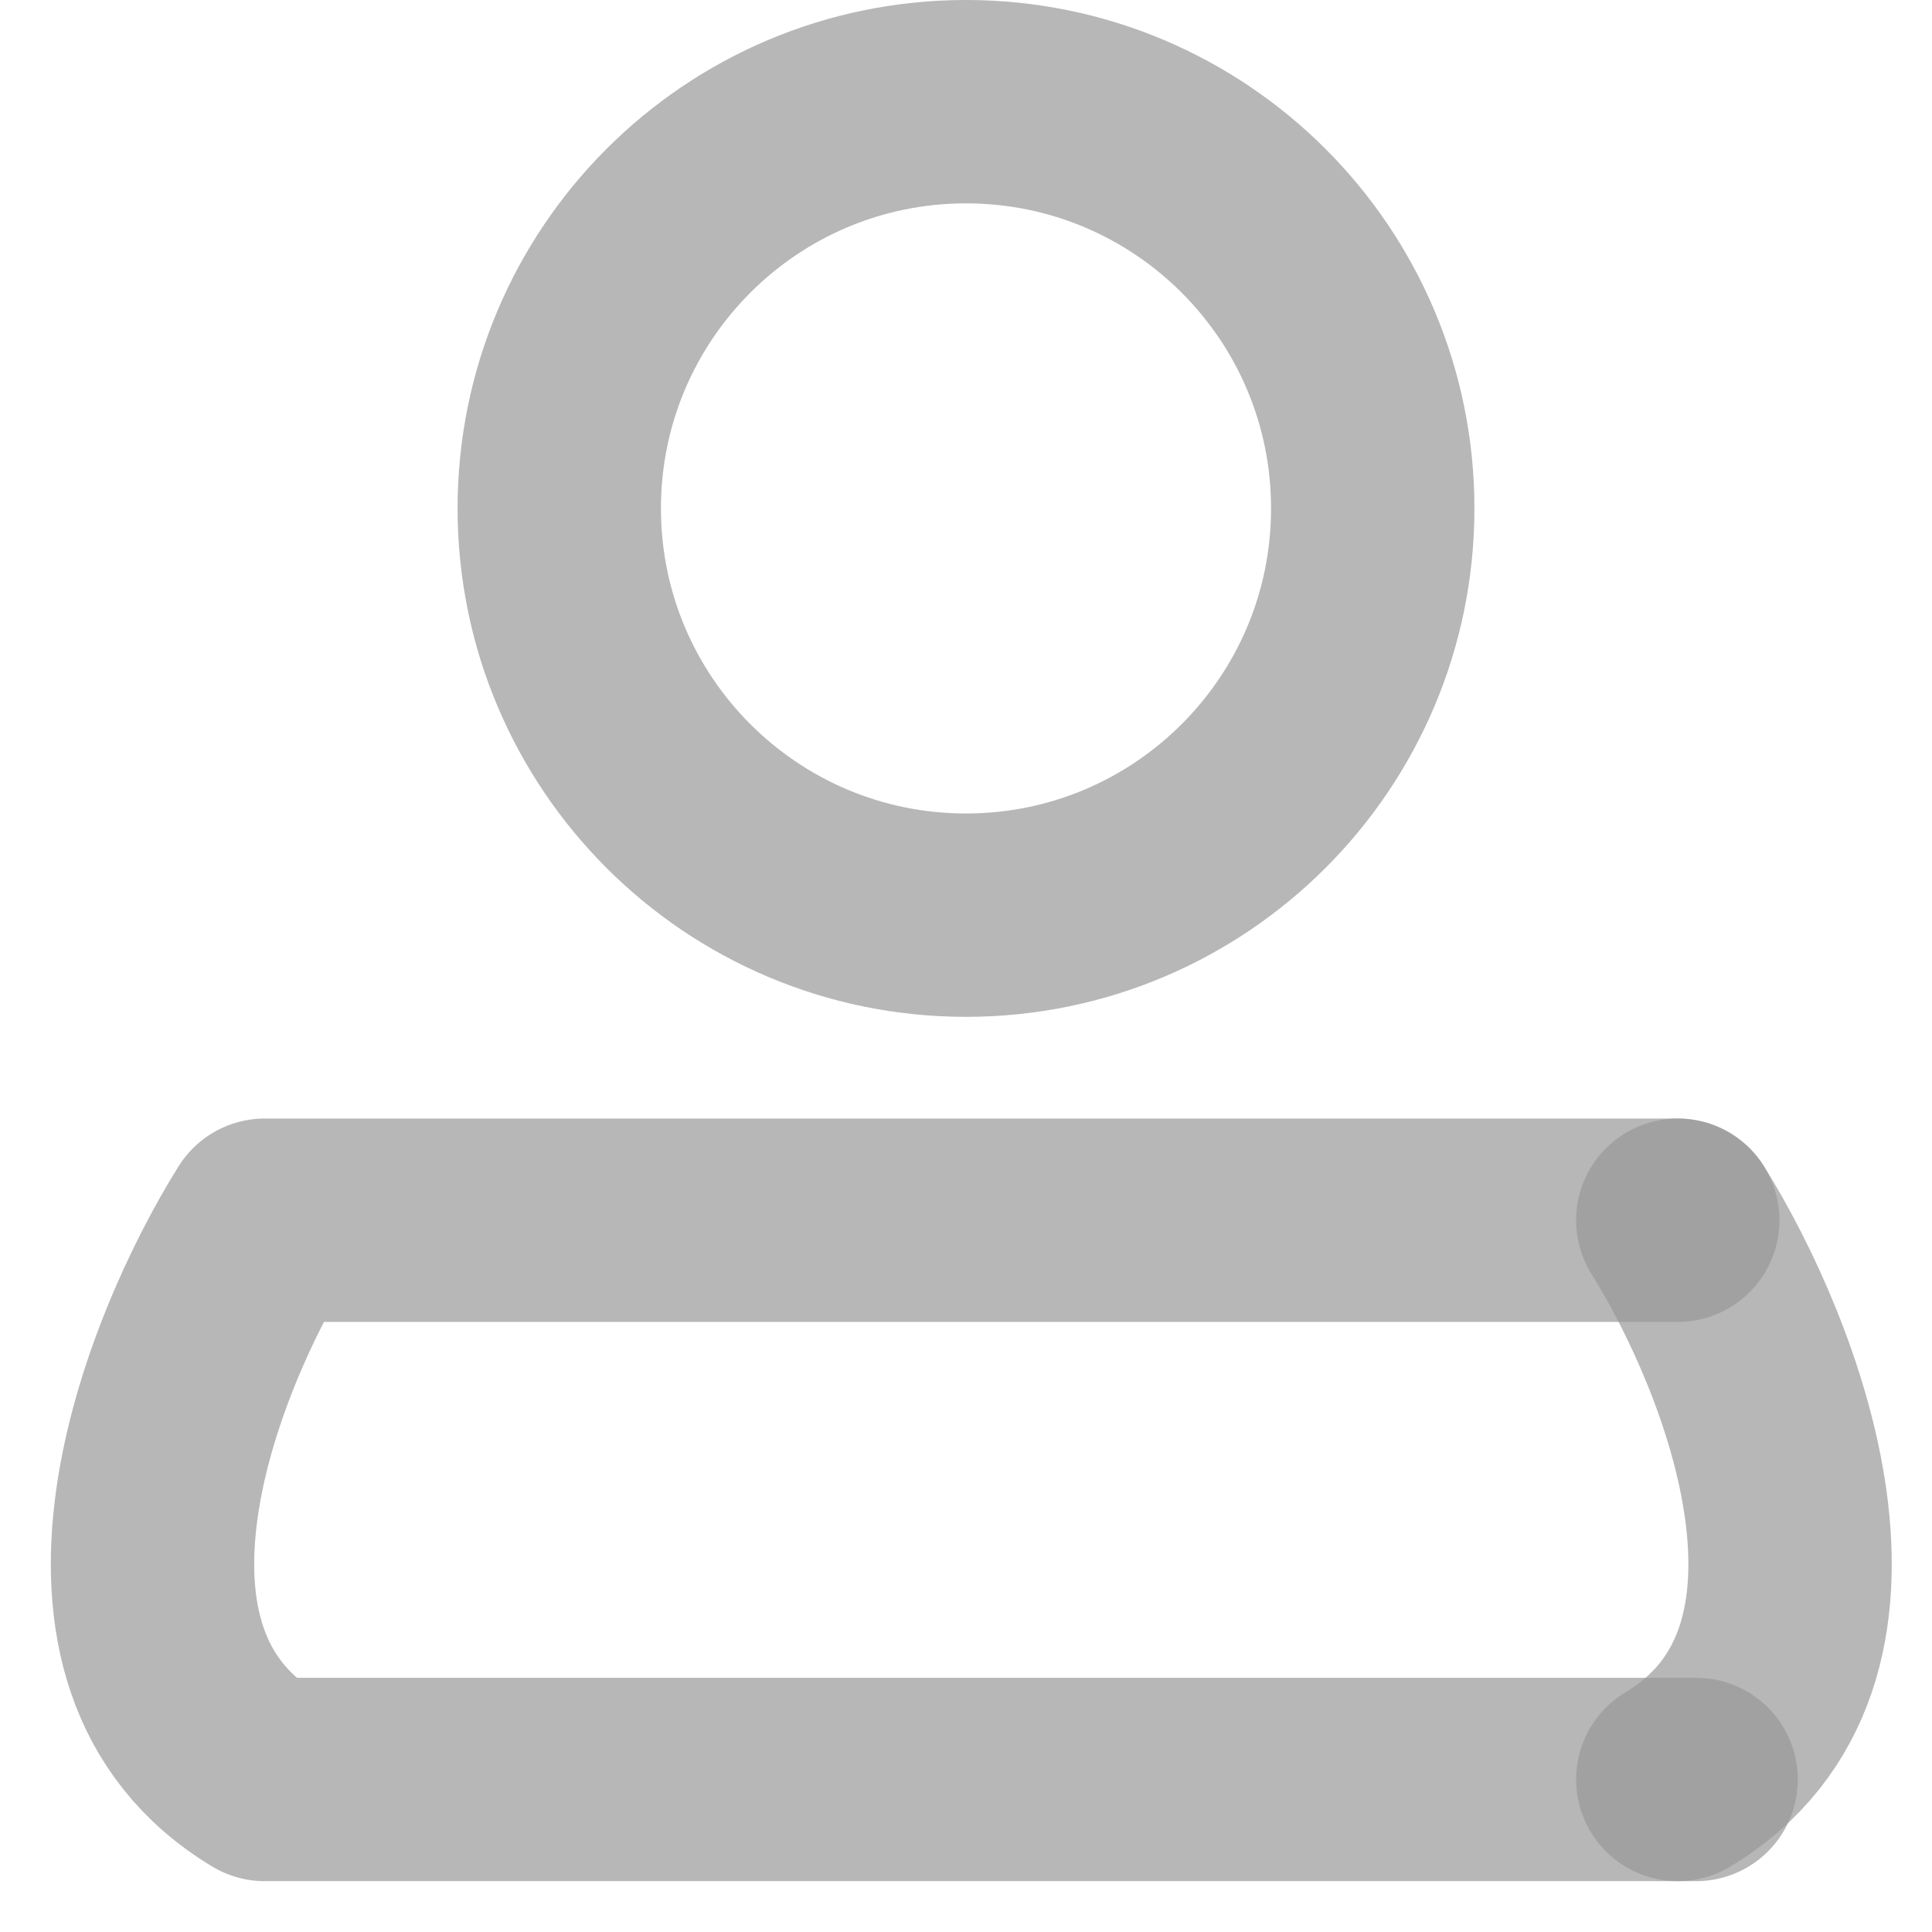
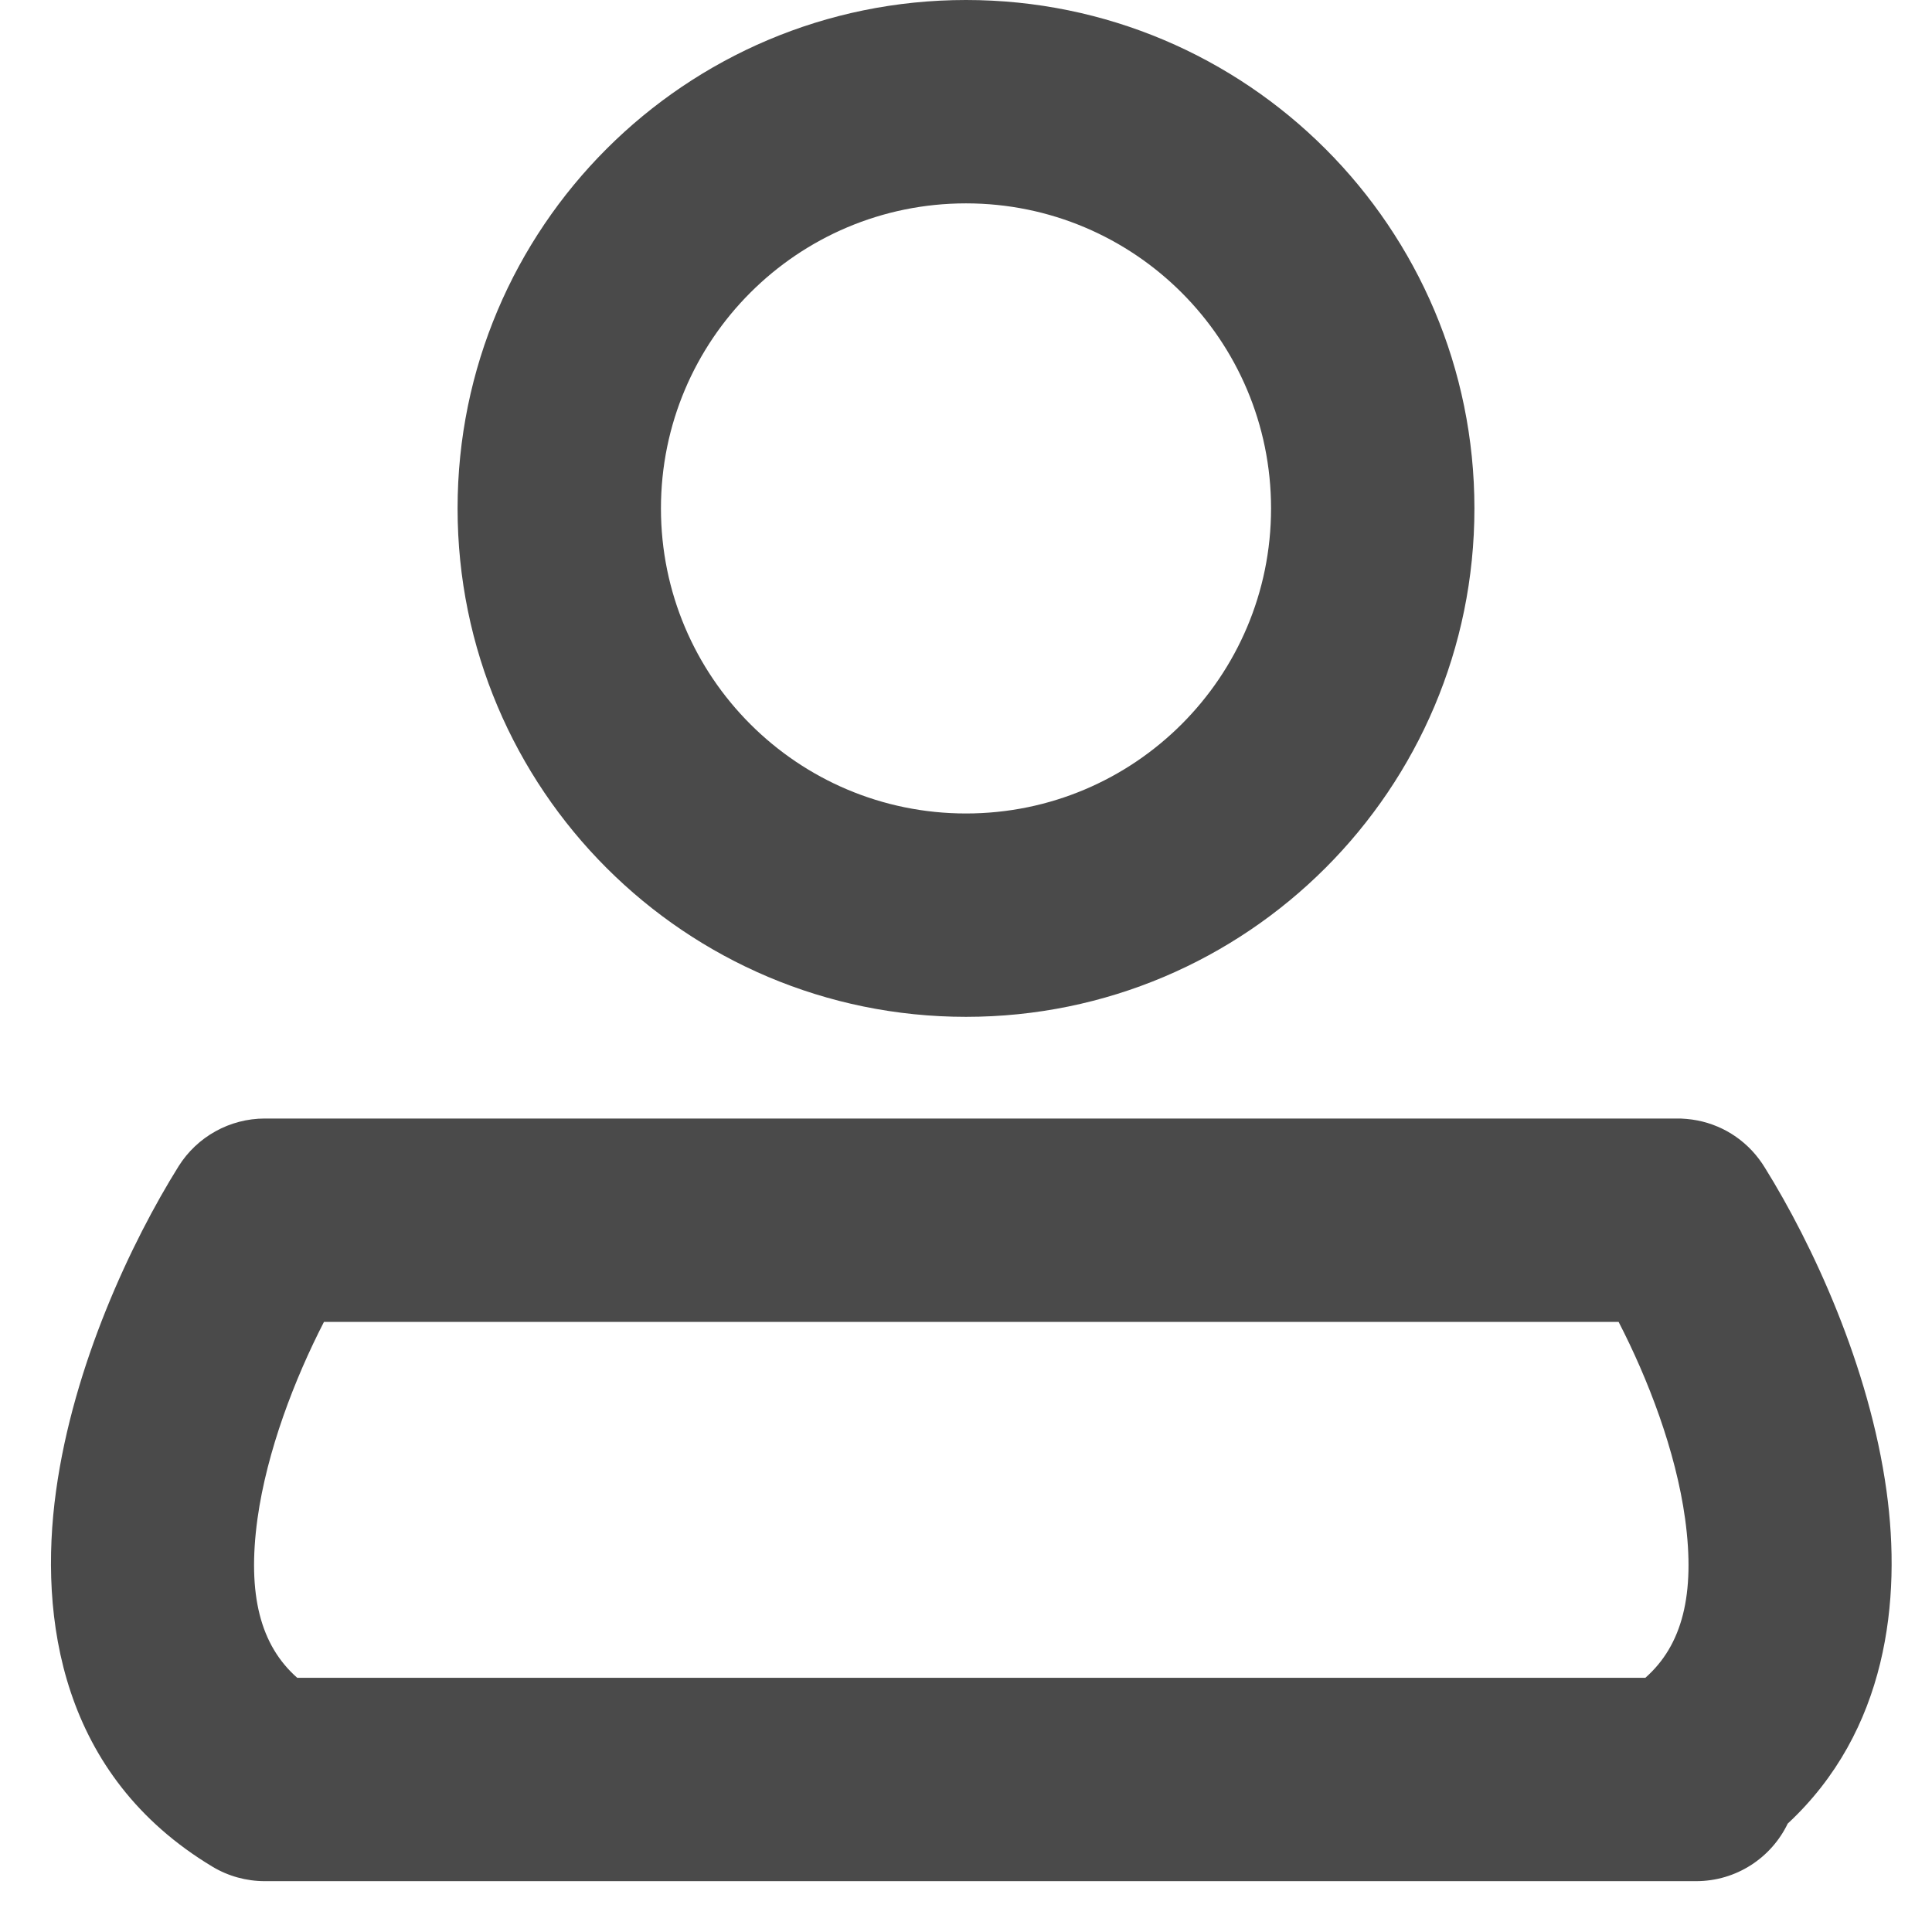
<svg xmlns="http://www.w3.org/2000/svg" width="19" height="19" viewBox="0 0 19 19" fill="none">
-   <g opacity="0.4">
-     <circle cx="9.5" cy="5" r="4" stroke="black" stroke-opacity="0.71" stroke-width="2" />
-     <path d="M16.5 12C17.333 13.333 18.5 16.3 16.5 17.5" stroke="black" stroke-opacity="0.71" stroke-width="2" stroke-linecap="round" stroke-linejoin="round" />
-     <path d="M16.68 17.5H2.604C0.604 16.3 1.771 13.333 2.604 12H16.5" stroke="black" stroke-opacity="0.71" stroke-width="2" stroke-linecap="round" stroke-linejoin="round" />
-   </g>
+   <path fill-rule="evenodd" clip-rule="evenodd" d="M9.5 8C11.157 8 12.5 6.657 12.5 5C12.5 3.343 11.157 2 9.5 2C7.843 2 6.5 3.343 6.5 5C6.5 6.657 7.843 8 9.5 8ZM9.5 10C12.261 10 14.5 7.761 14.5 5C14.5 2.239 12.261 0 9.5 0C6.739 0 4.5 2.239 4.5 5C4.5 7.761 6.739 10 9.5 10ZM15.918 13H3.186C2.898 13.56 2.625 14.268 2.532 14.937C2.43 15.682 2.561 16.181 2.923 16.5H16.181C16.543 16.181 16.674 15.682 16.572 14.937C16.48 14.268 16.207 13.56 15.918 13ZM16.518 18.5H16.68C17.077 18.5 17.42 18.269 17.581 17.934C18.561 17.023 18.701 15.734 18.553 14.664C18.383 13.43 17.82 12.229 17.358 11.486C17.34 11.456 17.32 11.427 17.299 11.399C17.213 11.284 17.105 11.192 16.985 11.125C16.865 11.059 16.73 11.016 16.586 11.004C16.552 11.001 16.517 10.999 16.483 11H2.604C2.26 11 1.939 11.178 1.756 11.47C1.293 12.212 0.722 13.421 0.551 14.664C0.379 15.913 0.598 17.462 2.09 18.358C2.245 18.451 2.423 18.5 2.604 18.5H16.484C16.495 18.5 16.507 18.5 16.518 18.5Z" fill="black" fill-opacity="0.71" />
</svg>
